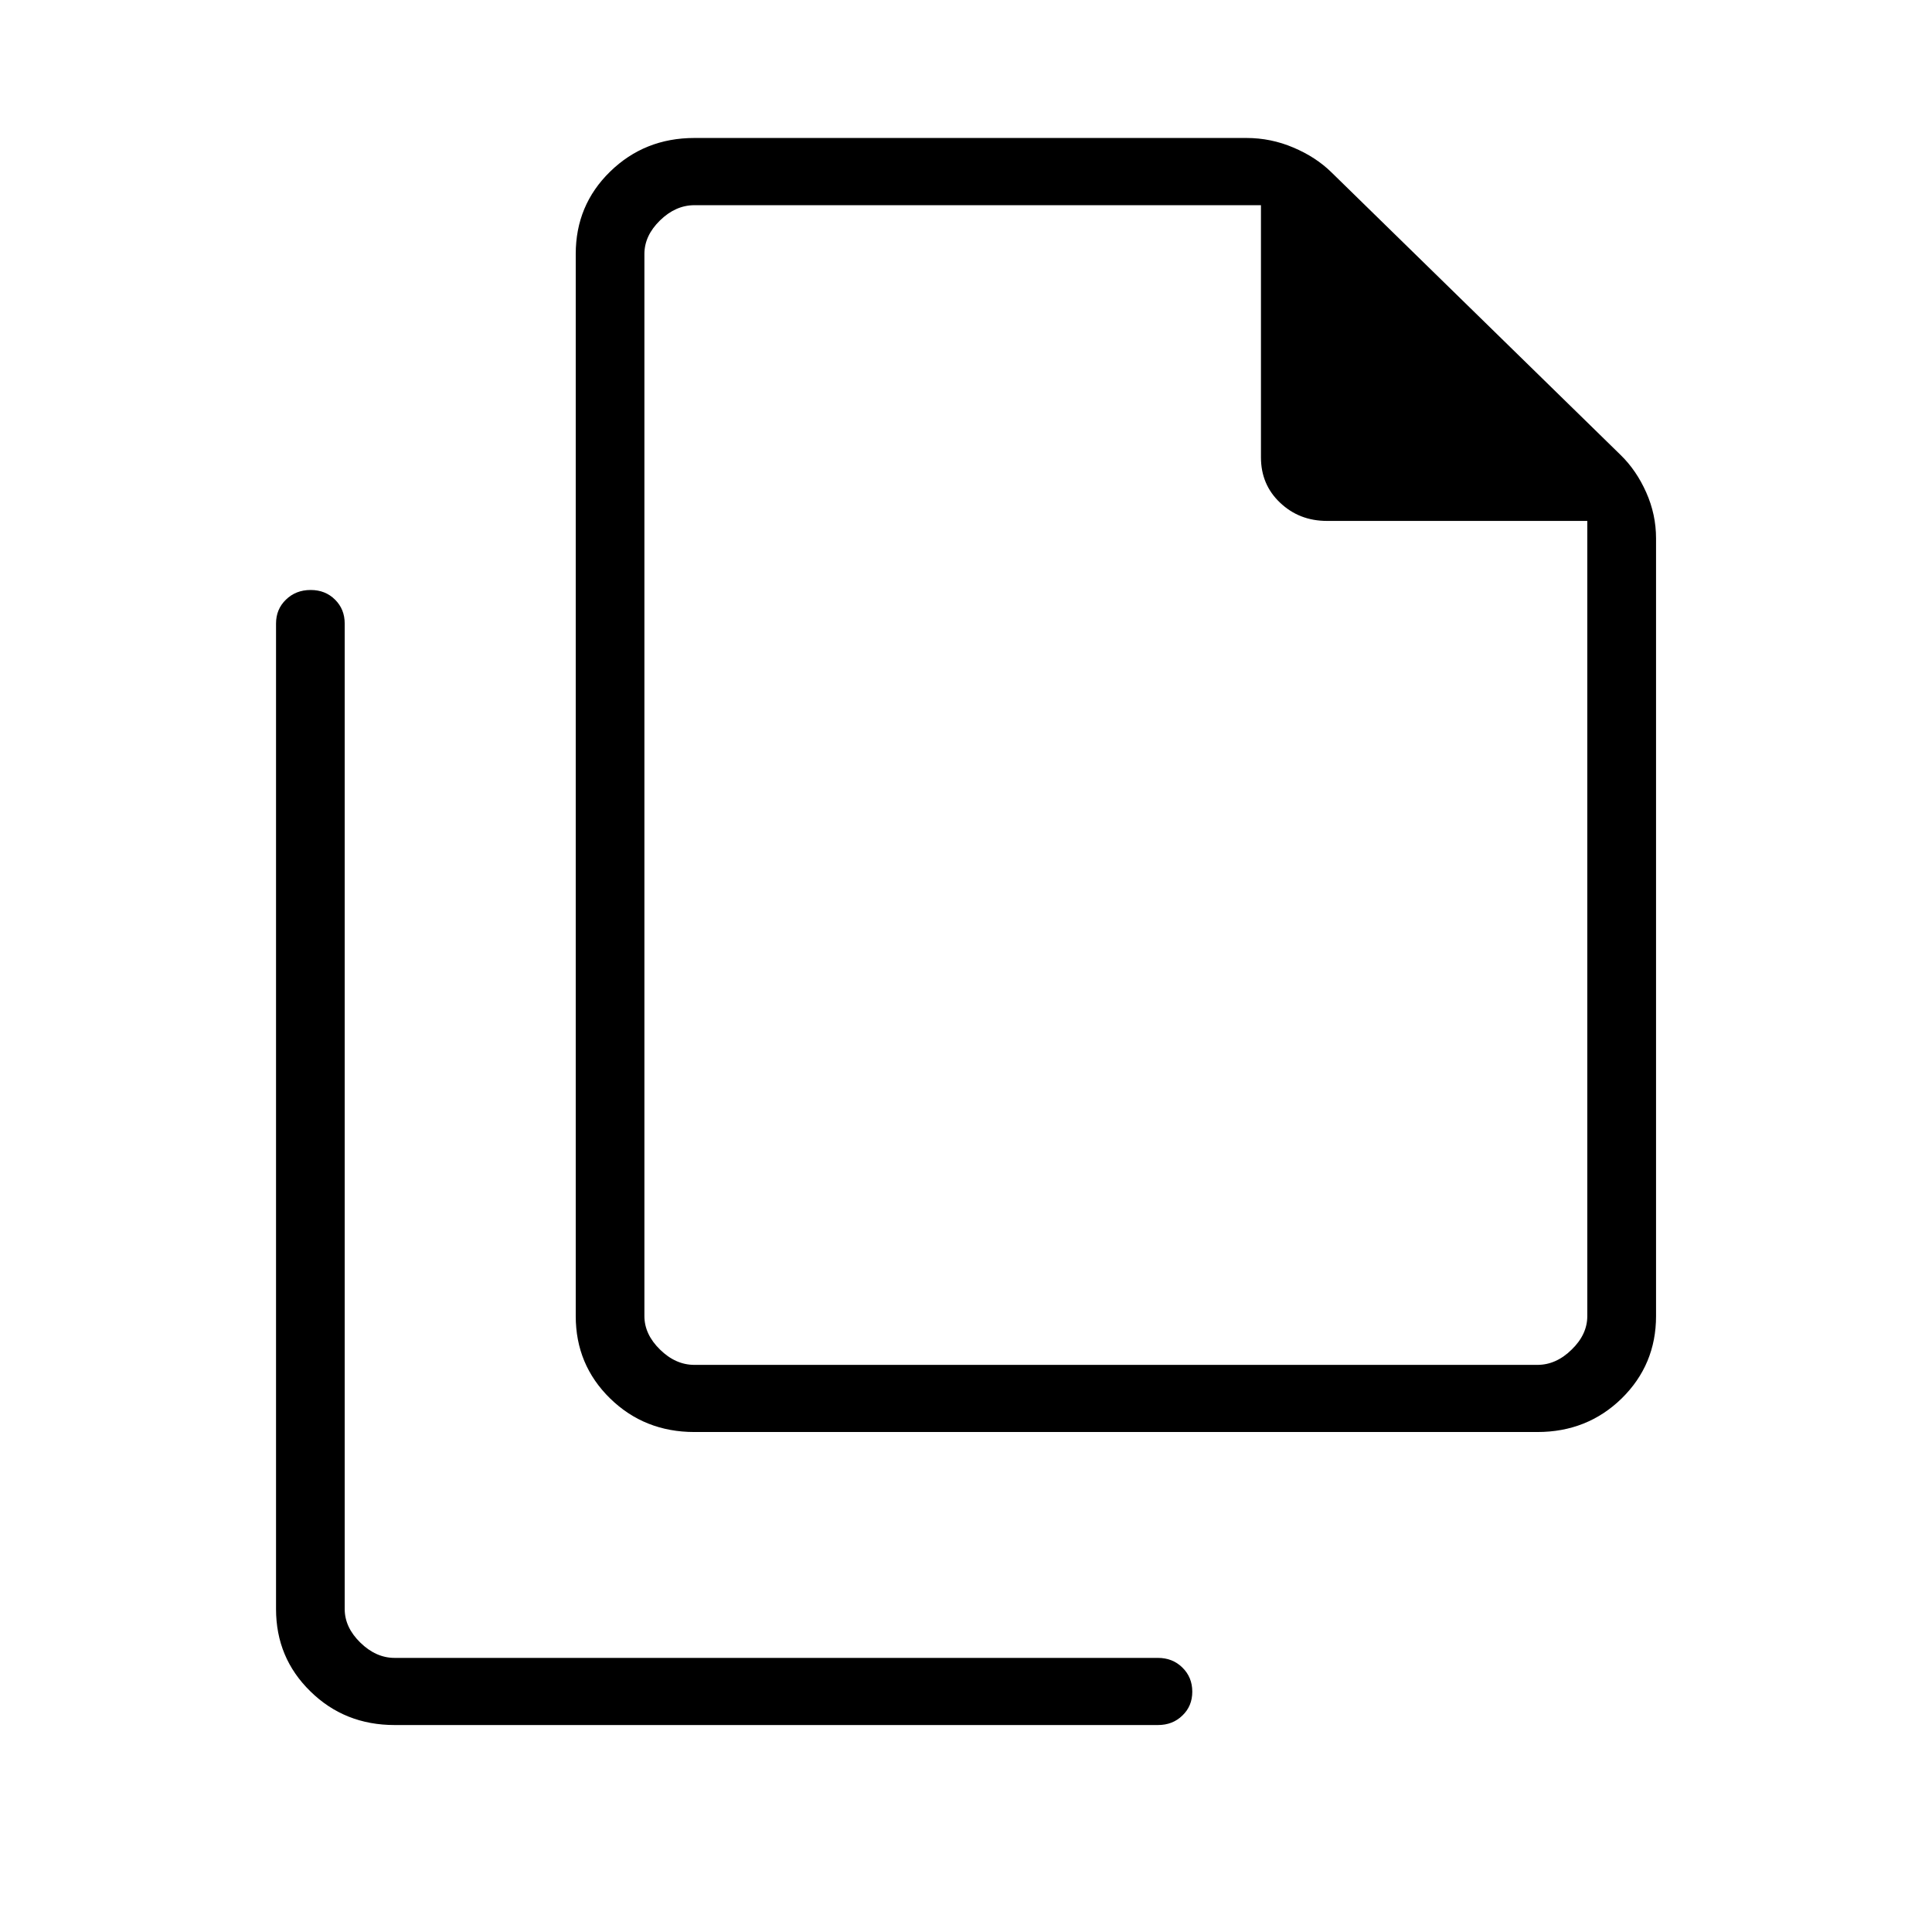
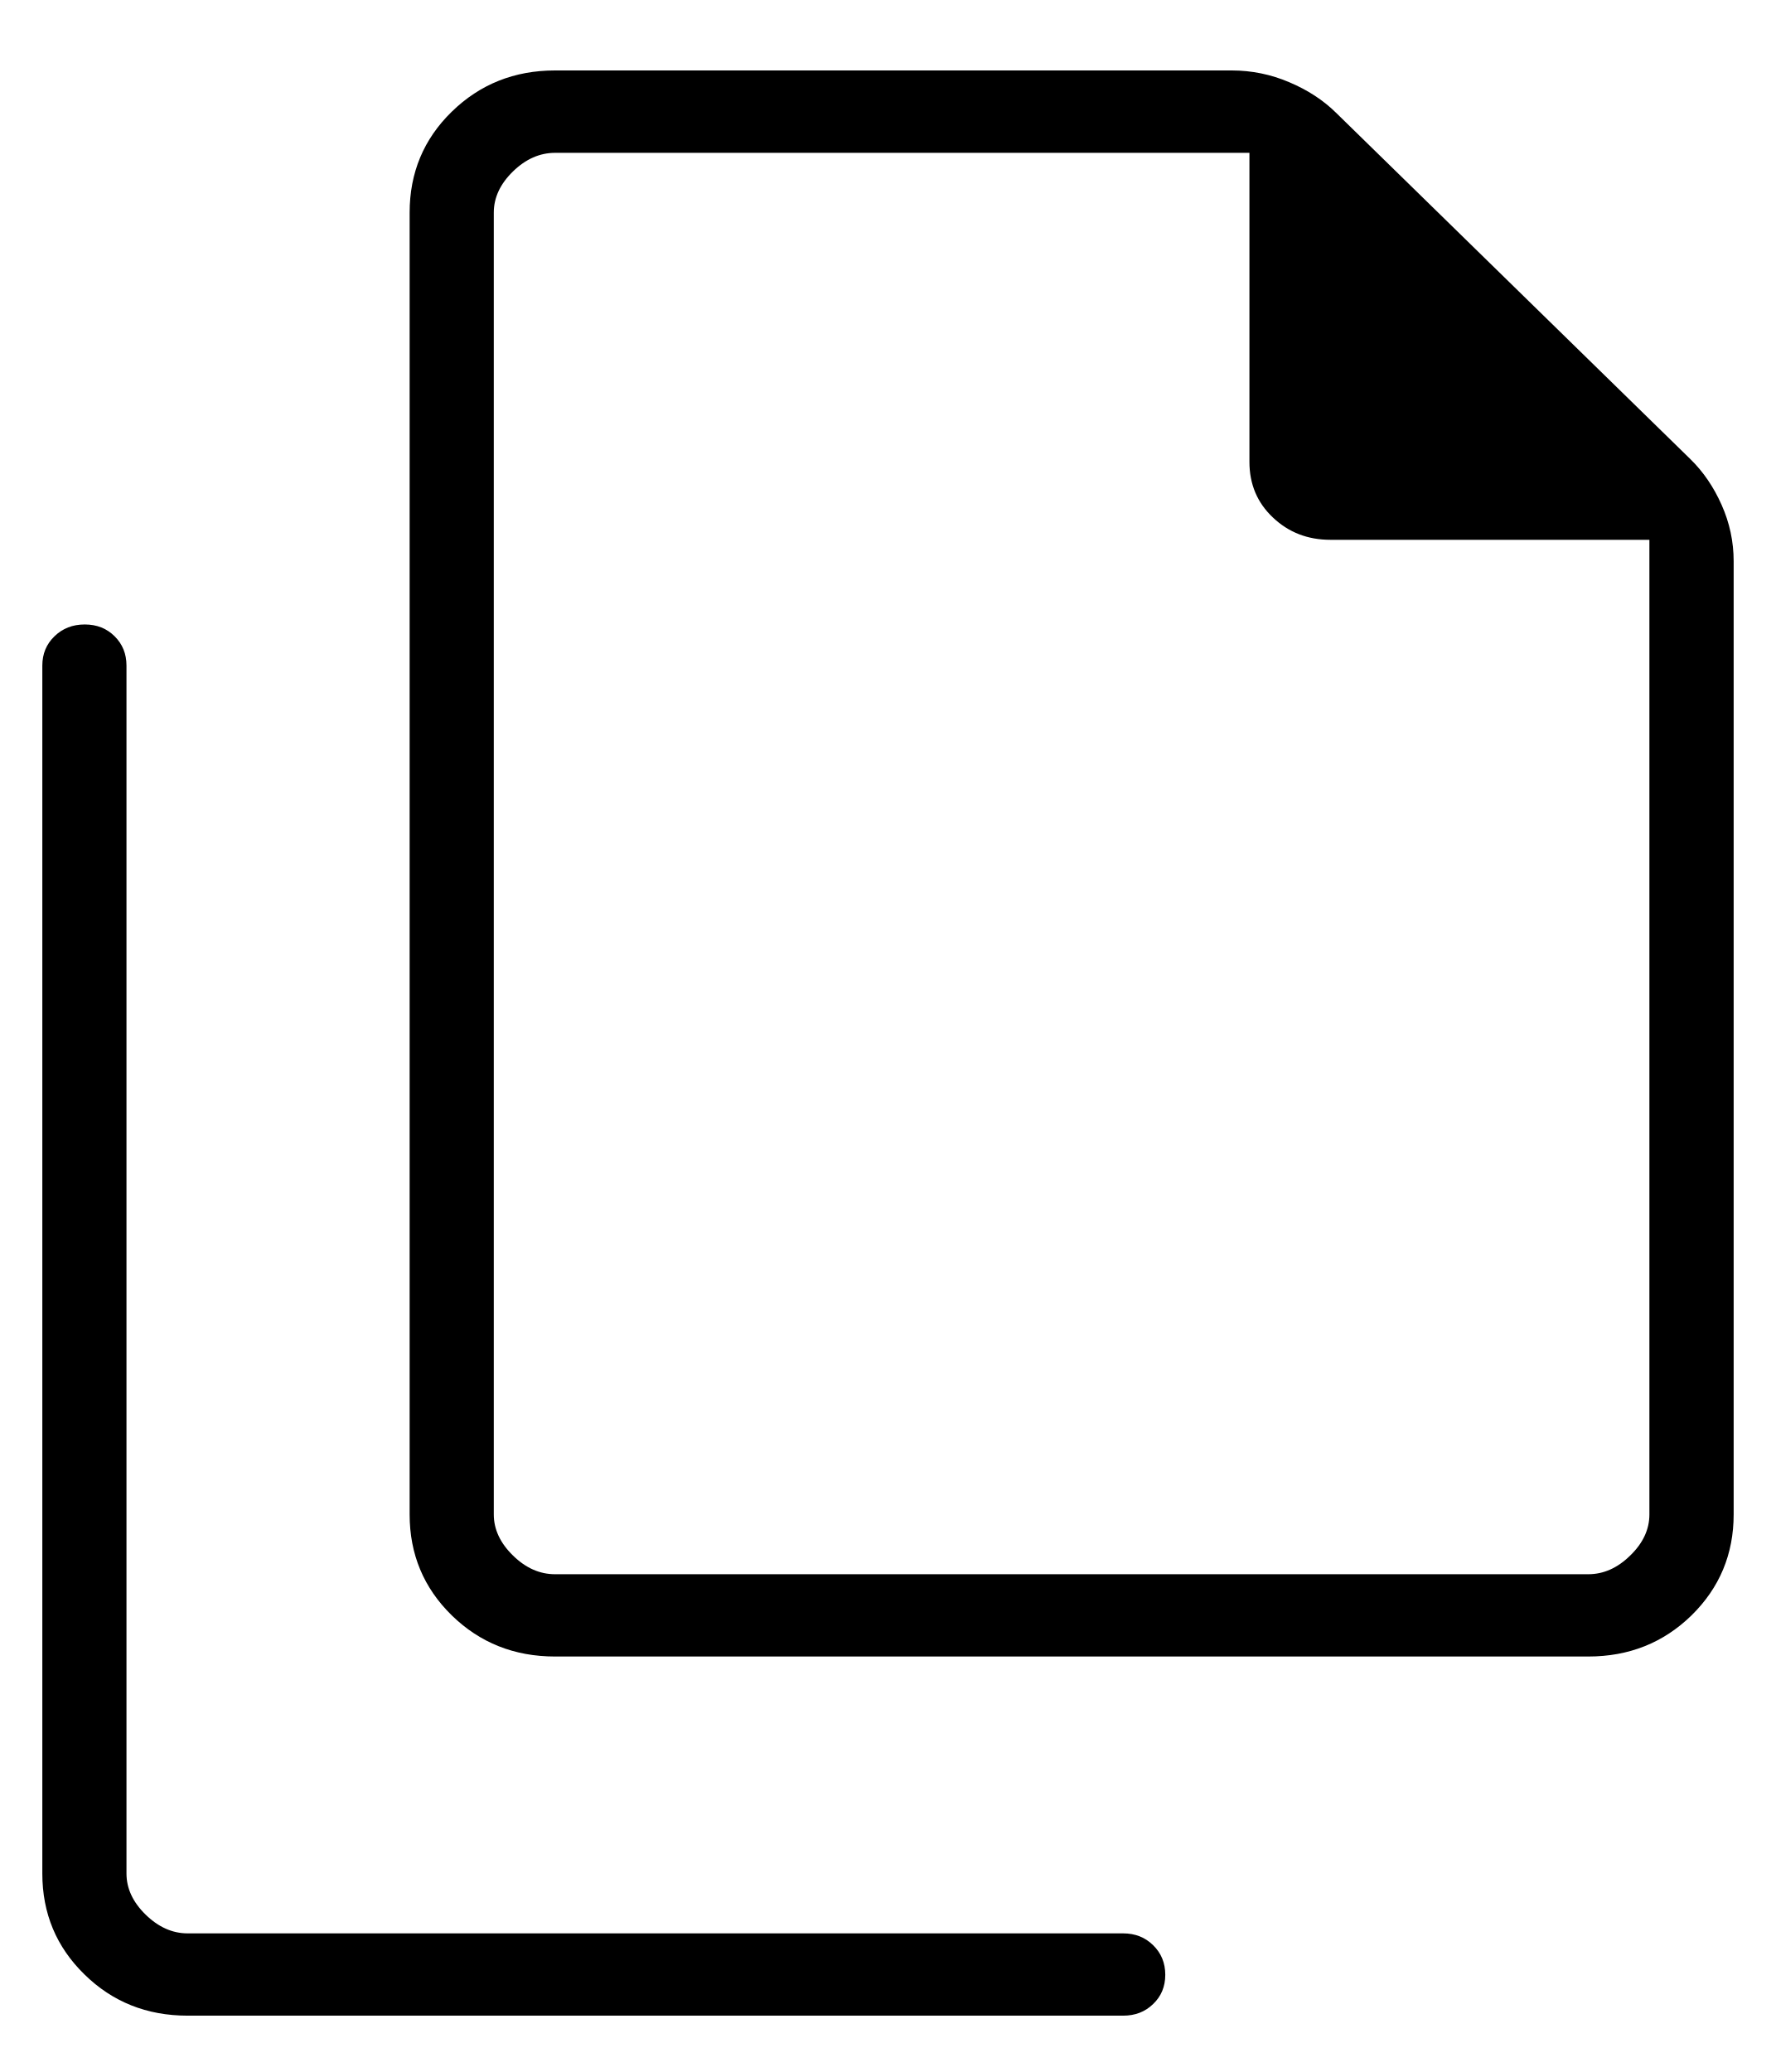
- <svg xmlns="http://www.w3.org/2000/svg" viewBox="0 0 24 24" fill="none">
+ <svg xmlns="http://www.w3.org/2000/svg" viewBox="3 1 18 21" fill="none">
  <path fill="currentColor" d="M19.098 17.789H8.626C8.213 17.789 7.864 17.65 7.579 17.372C7.294 17.093 7.152 16.752 7.152 16.349V3.155C7.152 2.751 7.294 2.41 7.579 2.132C7.864 1.854 8.213 1.714 8.626 1.714H15.484C15.687 1.714 15.882 1.754 16.067 1.833C16.254 1.912 16.412 2.015 16.541 2.142L20.134 5.654C20.264 5.781 20.369 5.935 20.45 6.117C20.531 6.299 20.572 6.489 20.572 6.688V16.349C20.572 16.752 20.429 17.093 20.145 17.372C19.86 17.65 19.511 17.789 19.098 17.789ZM19.718 6.471H16.485C16.255 6.471 16.061 6.396 15.902 6.245C15.743 6.095 15.664 5.907 15.664 5.681V2.549H8.626C8.471 2.549 8.328 2.612 8.199 2.738C8.07 2.864 8.005 3.003 8.005 3.155V16.349C8.005 16.5 8.07 16.639 8.199 16.765C8.328 16.892 8.471 16.955 8.626 16.955H19.098C19.253 16.955 19.395 16.892 19.524 16.765C19.654 16.639 19.718 16.5 19.718 16.349V6.471ZM4.902 21.429C4.489 21.429 4.14 21.29 3.856 21.011C3.571 20.733 3.429 20.392 3.429 19.988V7.746C3.429 7.627 3.47 7.528 3.552 7.449C3.634 7.369 3.736 7.329 3.859 7.329C3.981 7.329 4.082 7.369 4.162 7.449C4.242 7.528 4.282 7.627 4.282 7.746V19.988C4.282 20.14 4.347 20.279 4.476 20.405C4.605 20.531 4.747 20.595 4.902 20.595H14.384C14.506 20.595 14.607 20.635 14.688 20.715C14.77 20.795 14.811 20.895 14.811 21.015C14.811 21.134 14.77 21.233 14.688 21.311C14.607 21.39 14.506 21.429 14.384 21.429H4.902Z" />
</svg>
